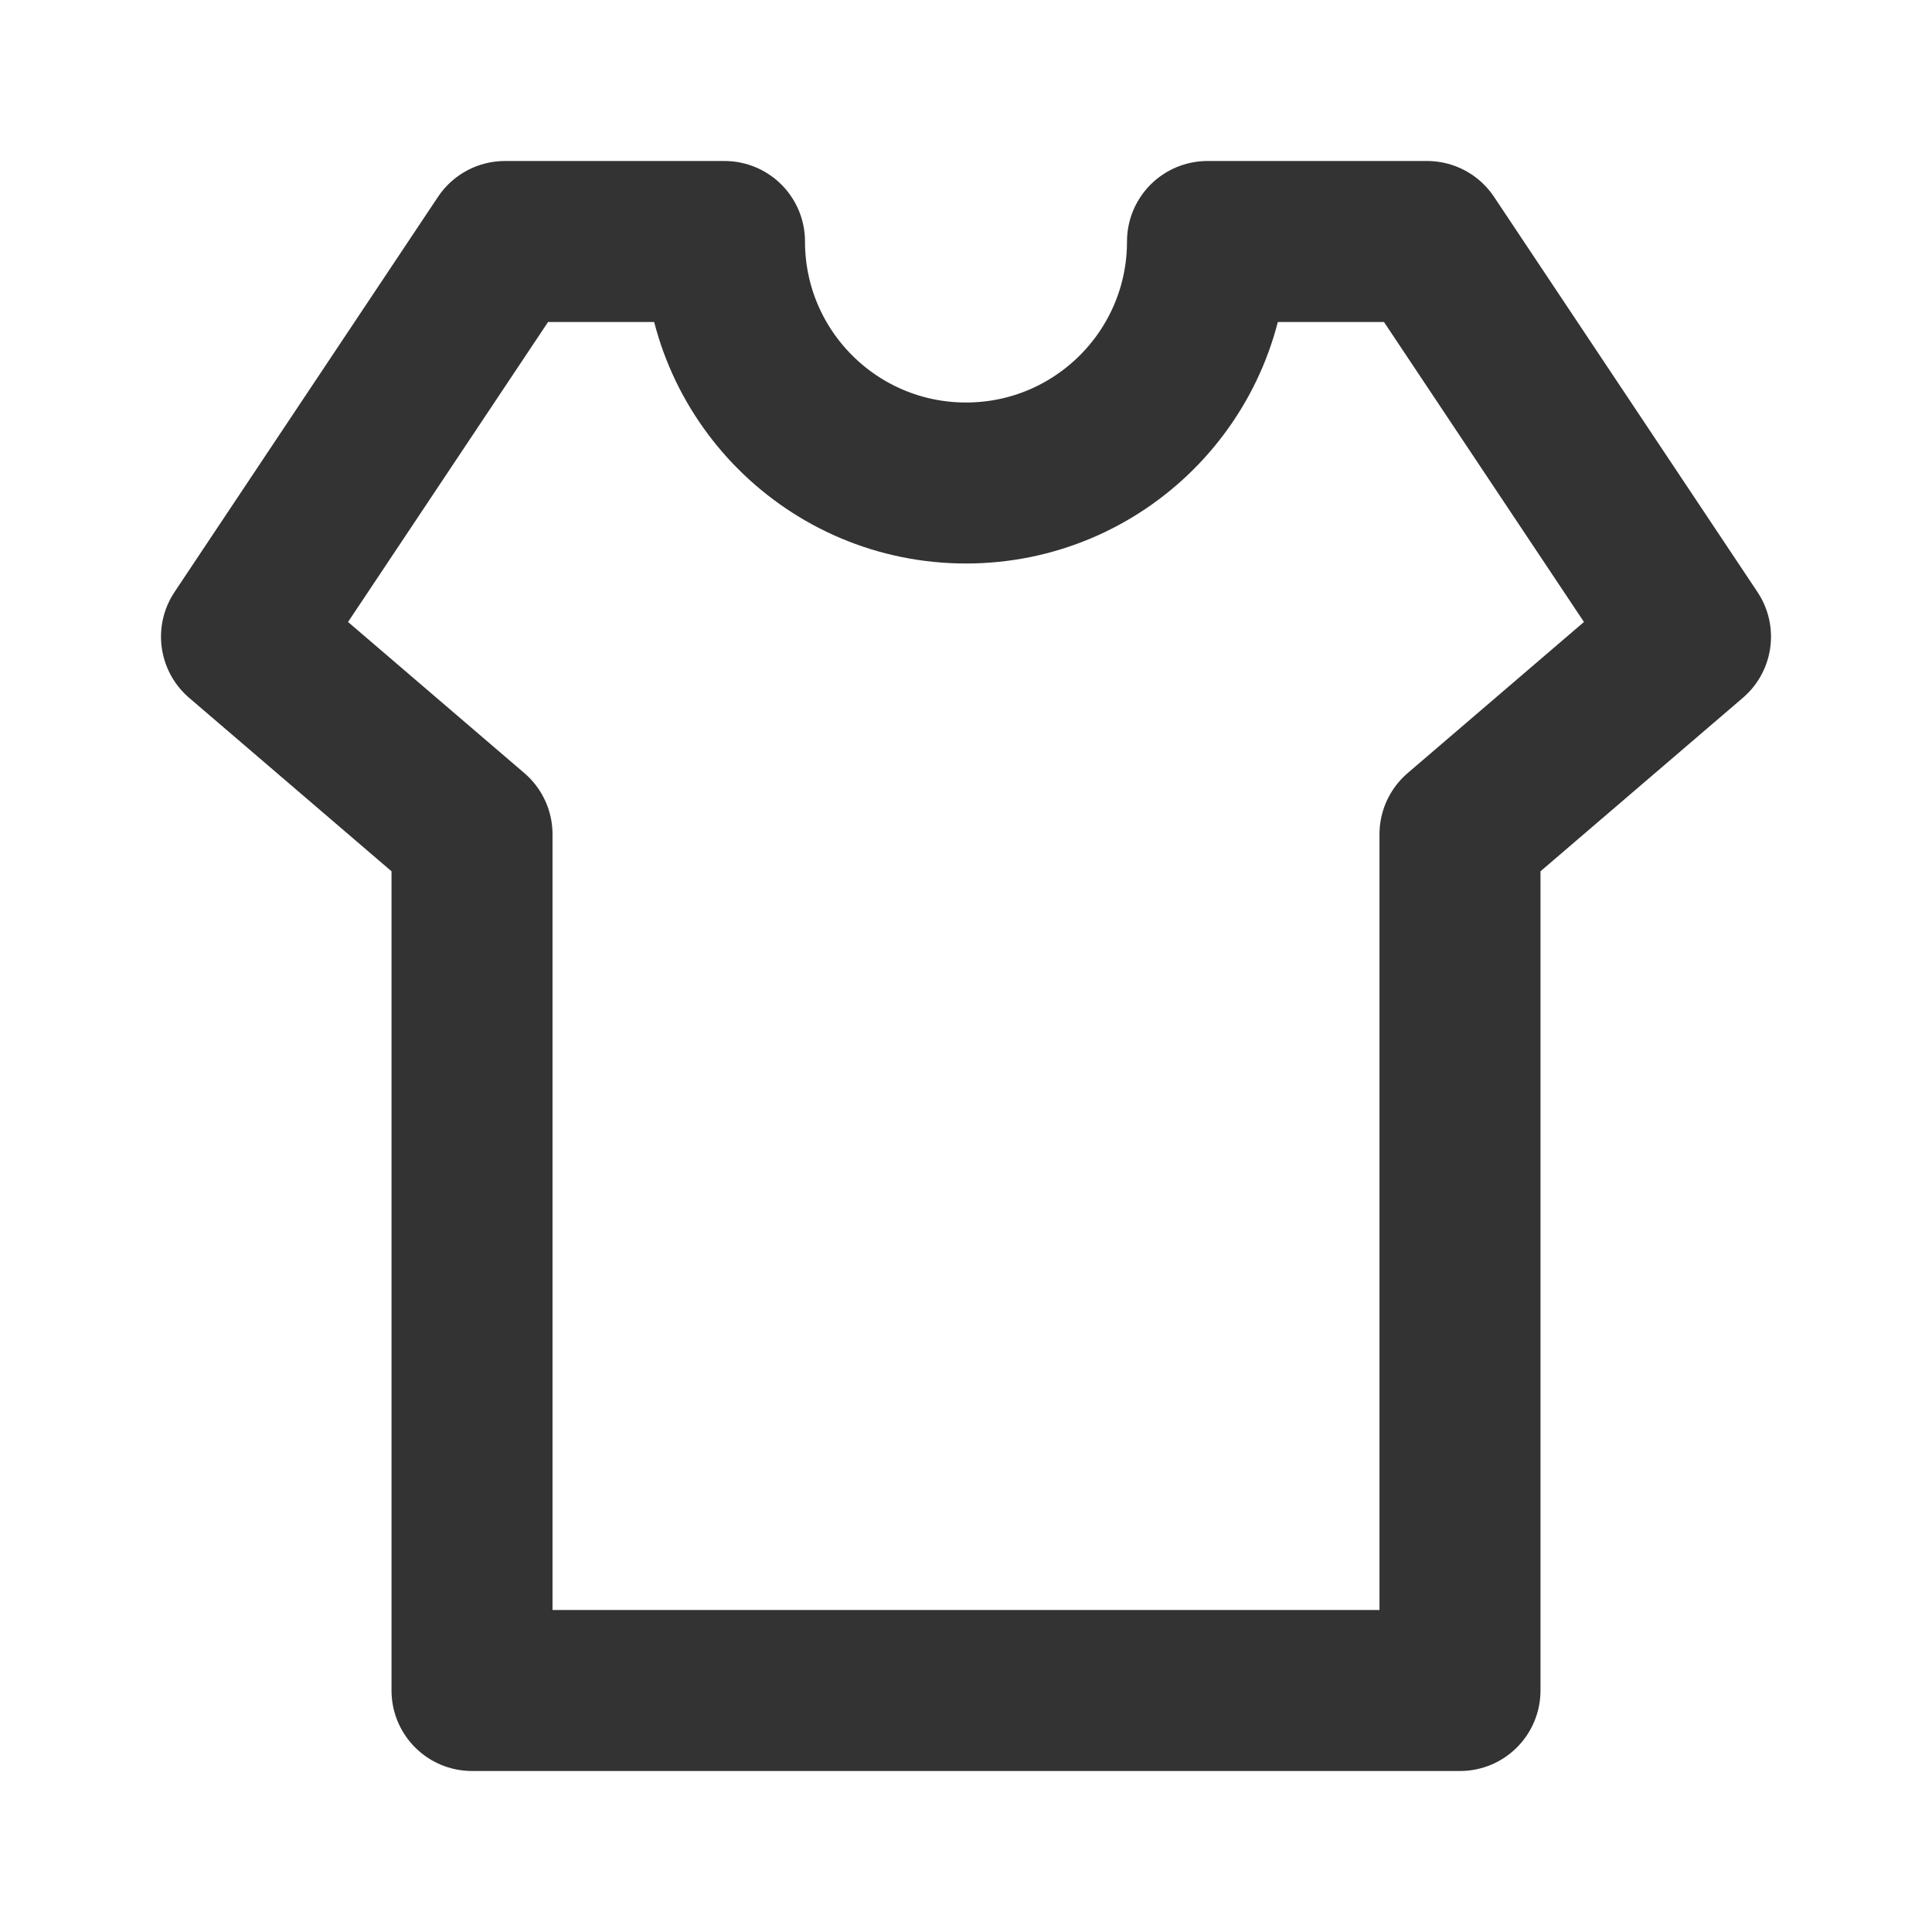
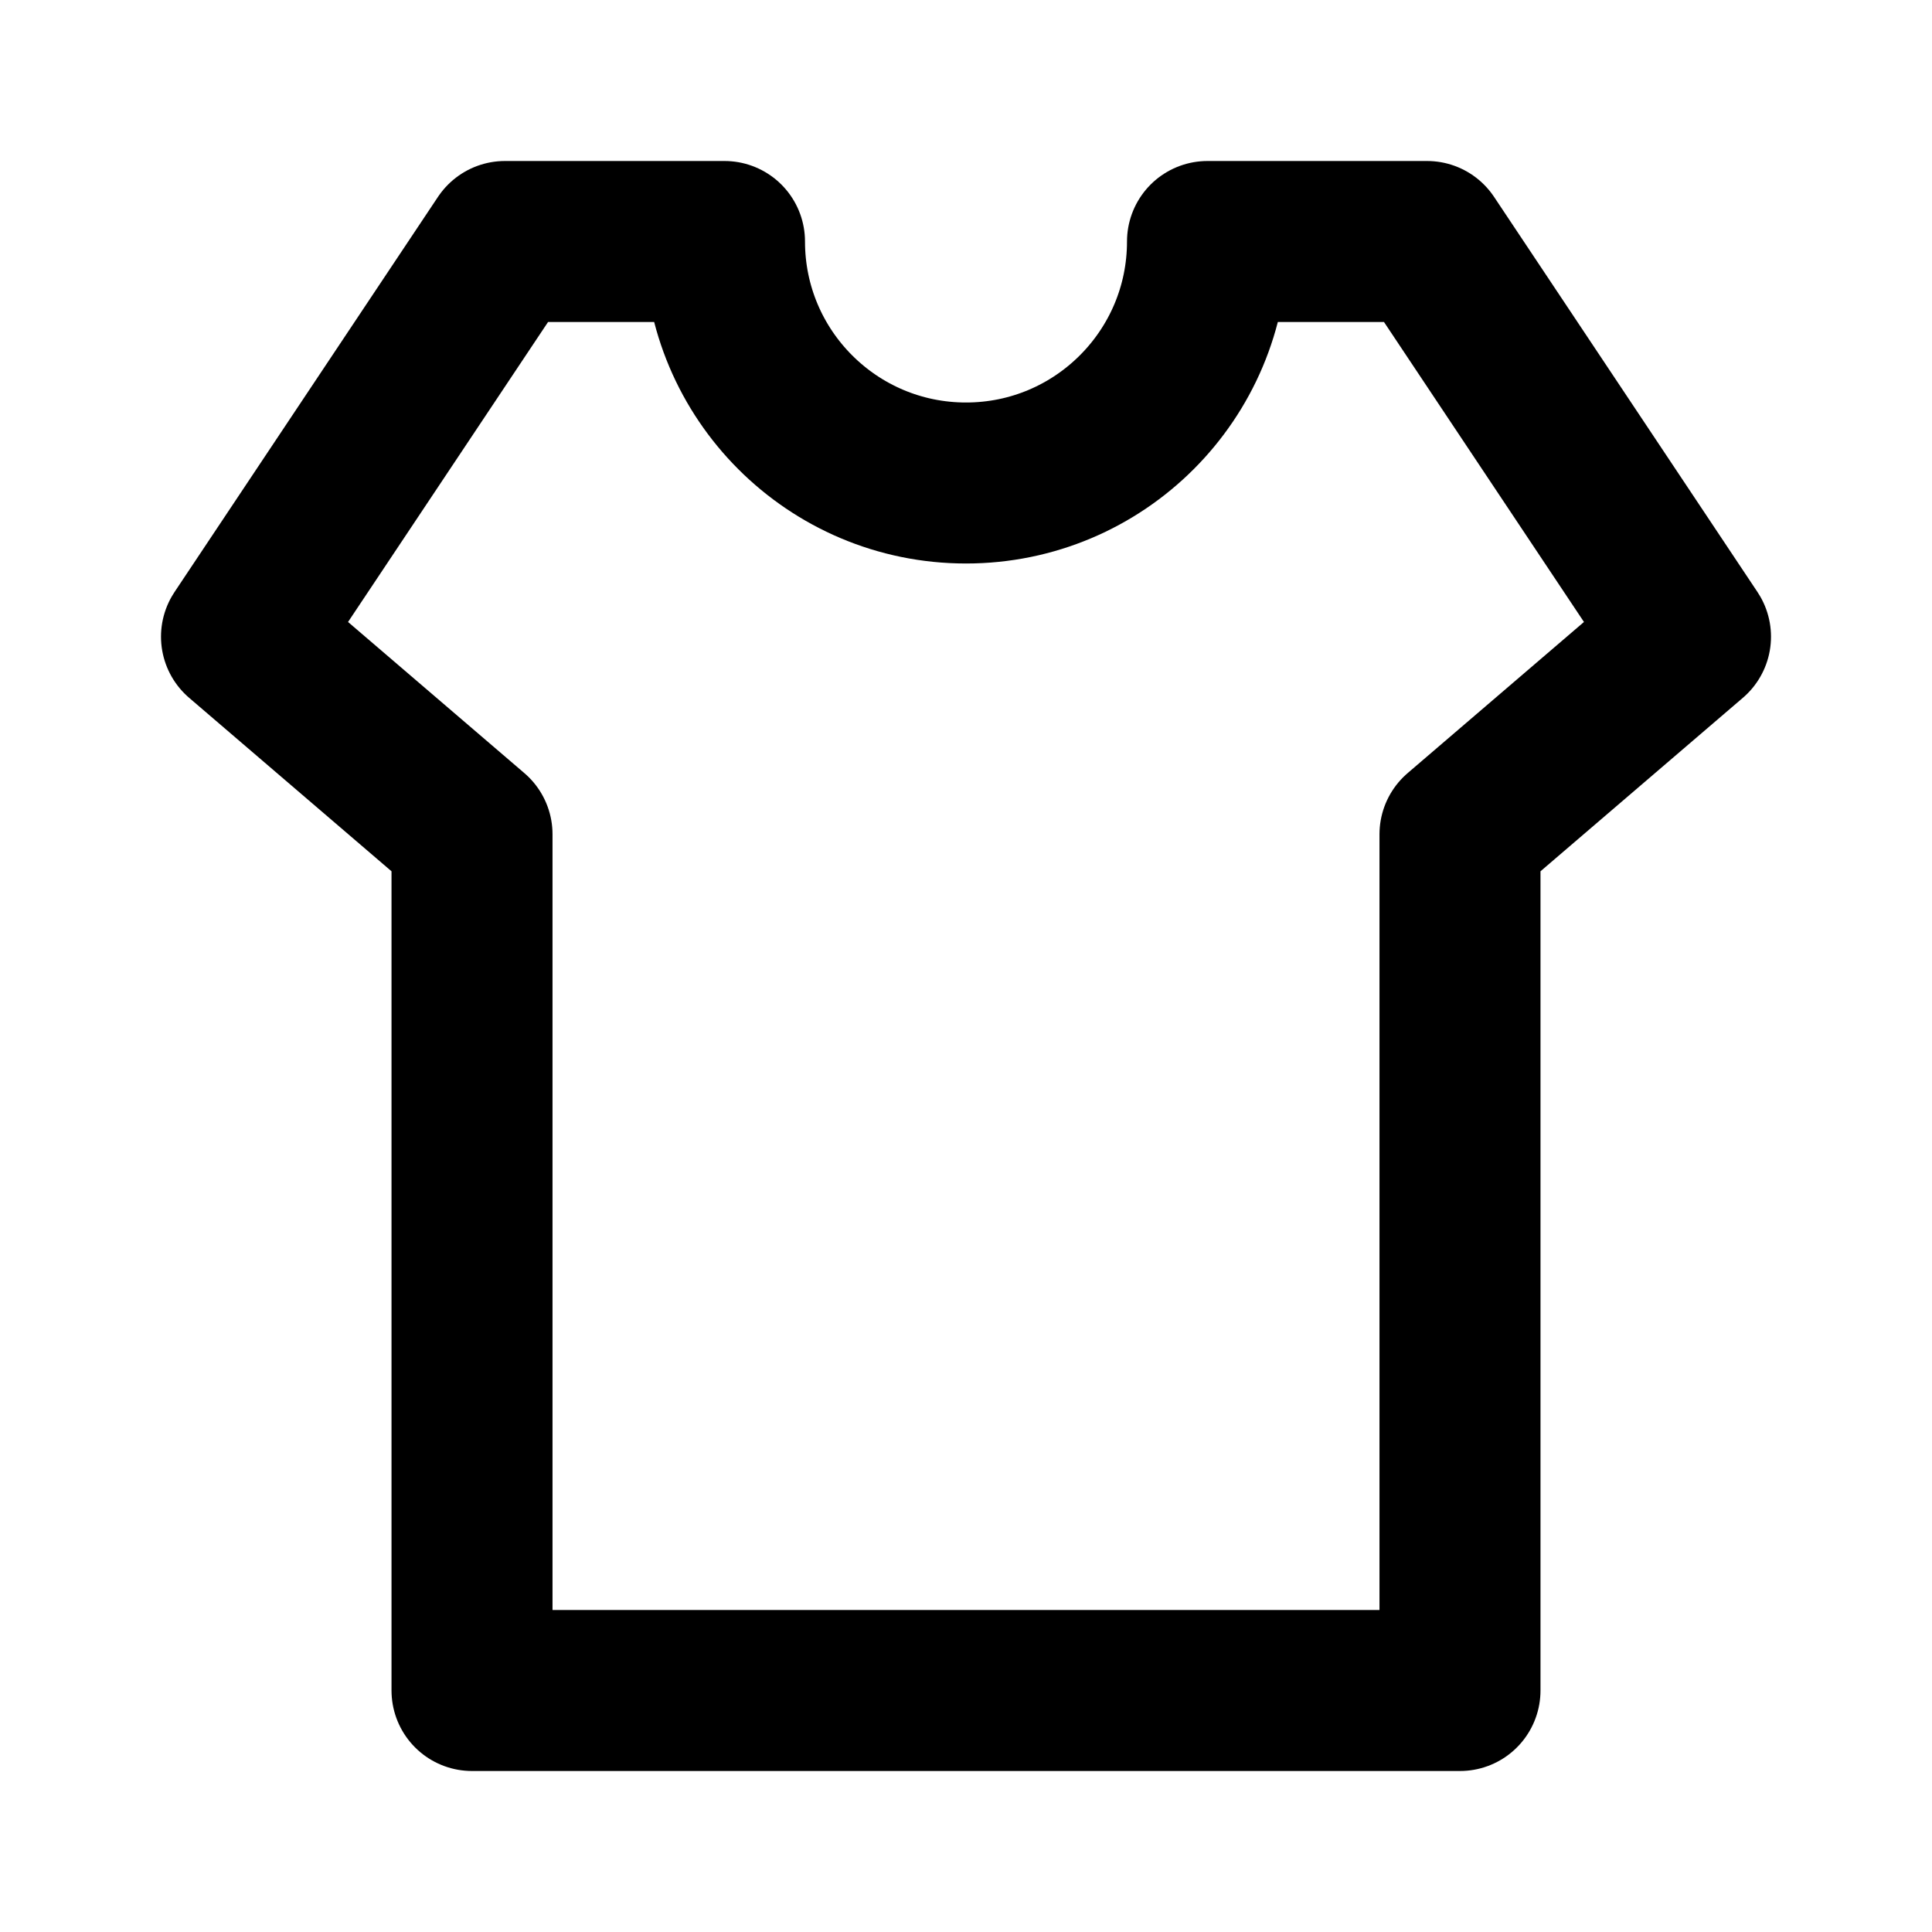
<svg xmlns="http://www.w3.org/2000/svg" width="24" height="24" viewBox="0 0 48 48" fill="none">
-   <path d="M18 6C18 9.314 20.686 12 24 12C27.314 12 30 9.314 30 6H35.455L42 15.818L36.273 20.727V42H11.727V20.727L6 15.818L12.546 6H18Z" fill="none" stroke="#333" stroke-width="4" stroke-linejoin="round" />
+   <path d="M18 6C18 9.314 20.686 12 24 12C27.314 12 30 9.314 30 6H35.455L42 15.818L36.273 20.727V42H11.727V20.727L6 15.818L12.546 6H18Z" fill="none" stroke="currentColor" stroke-width="4" stroke-linejoin="round" />
</svg>
